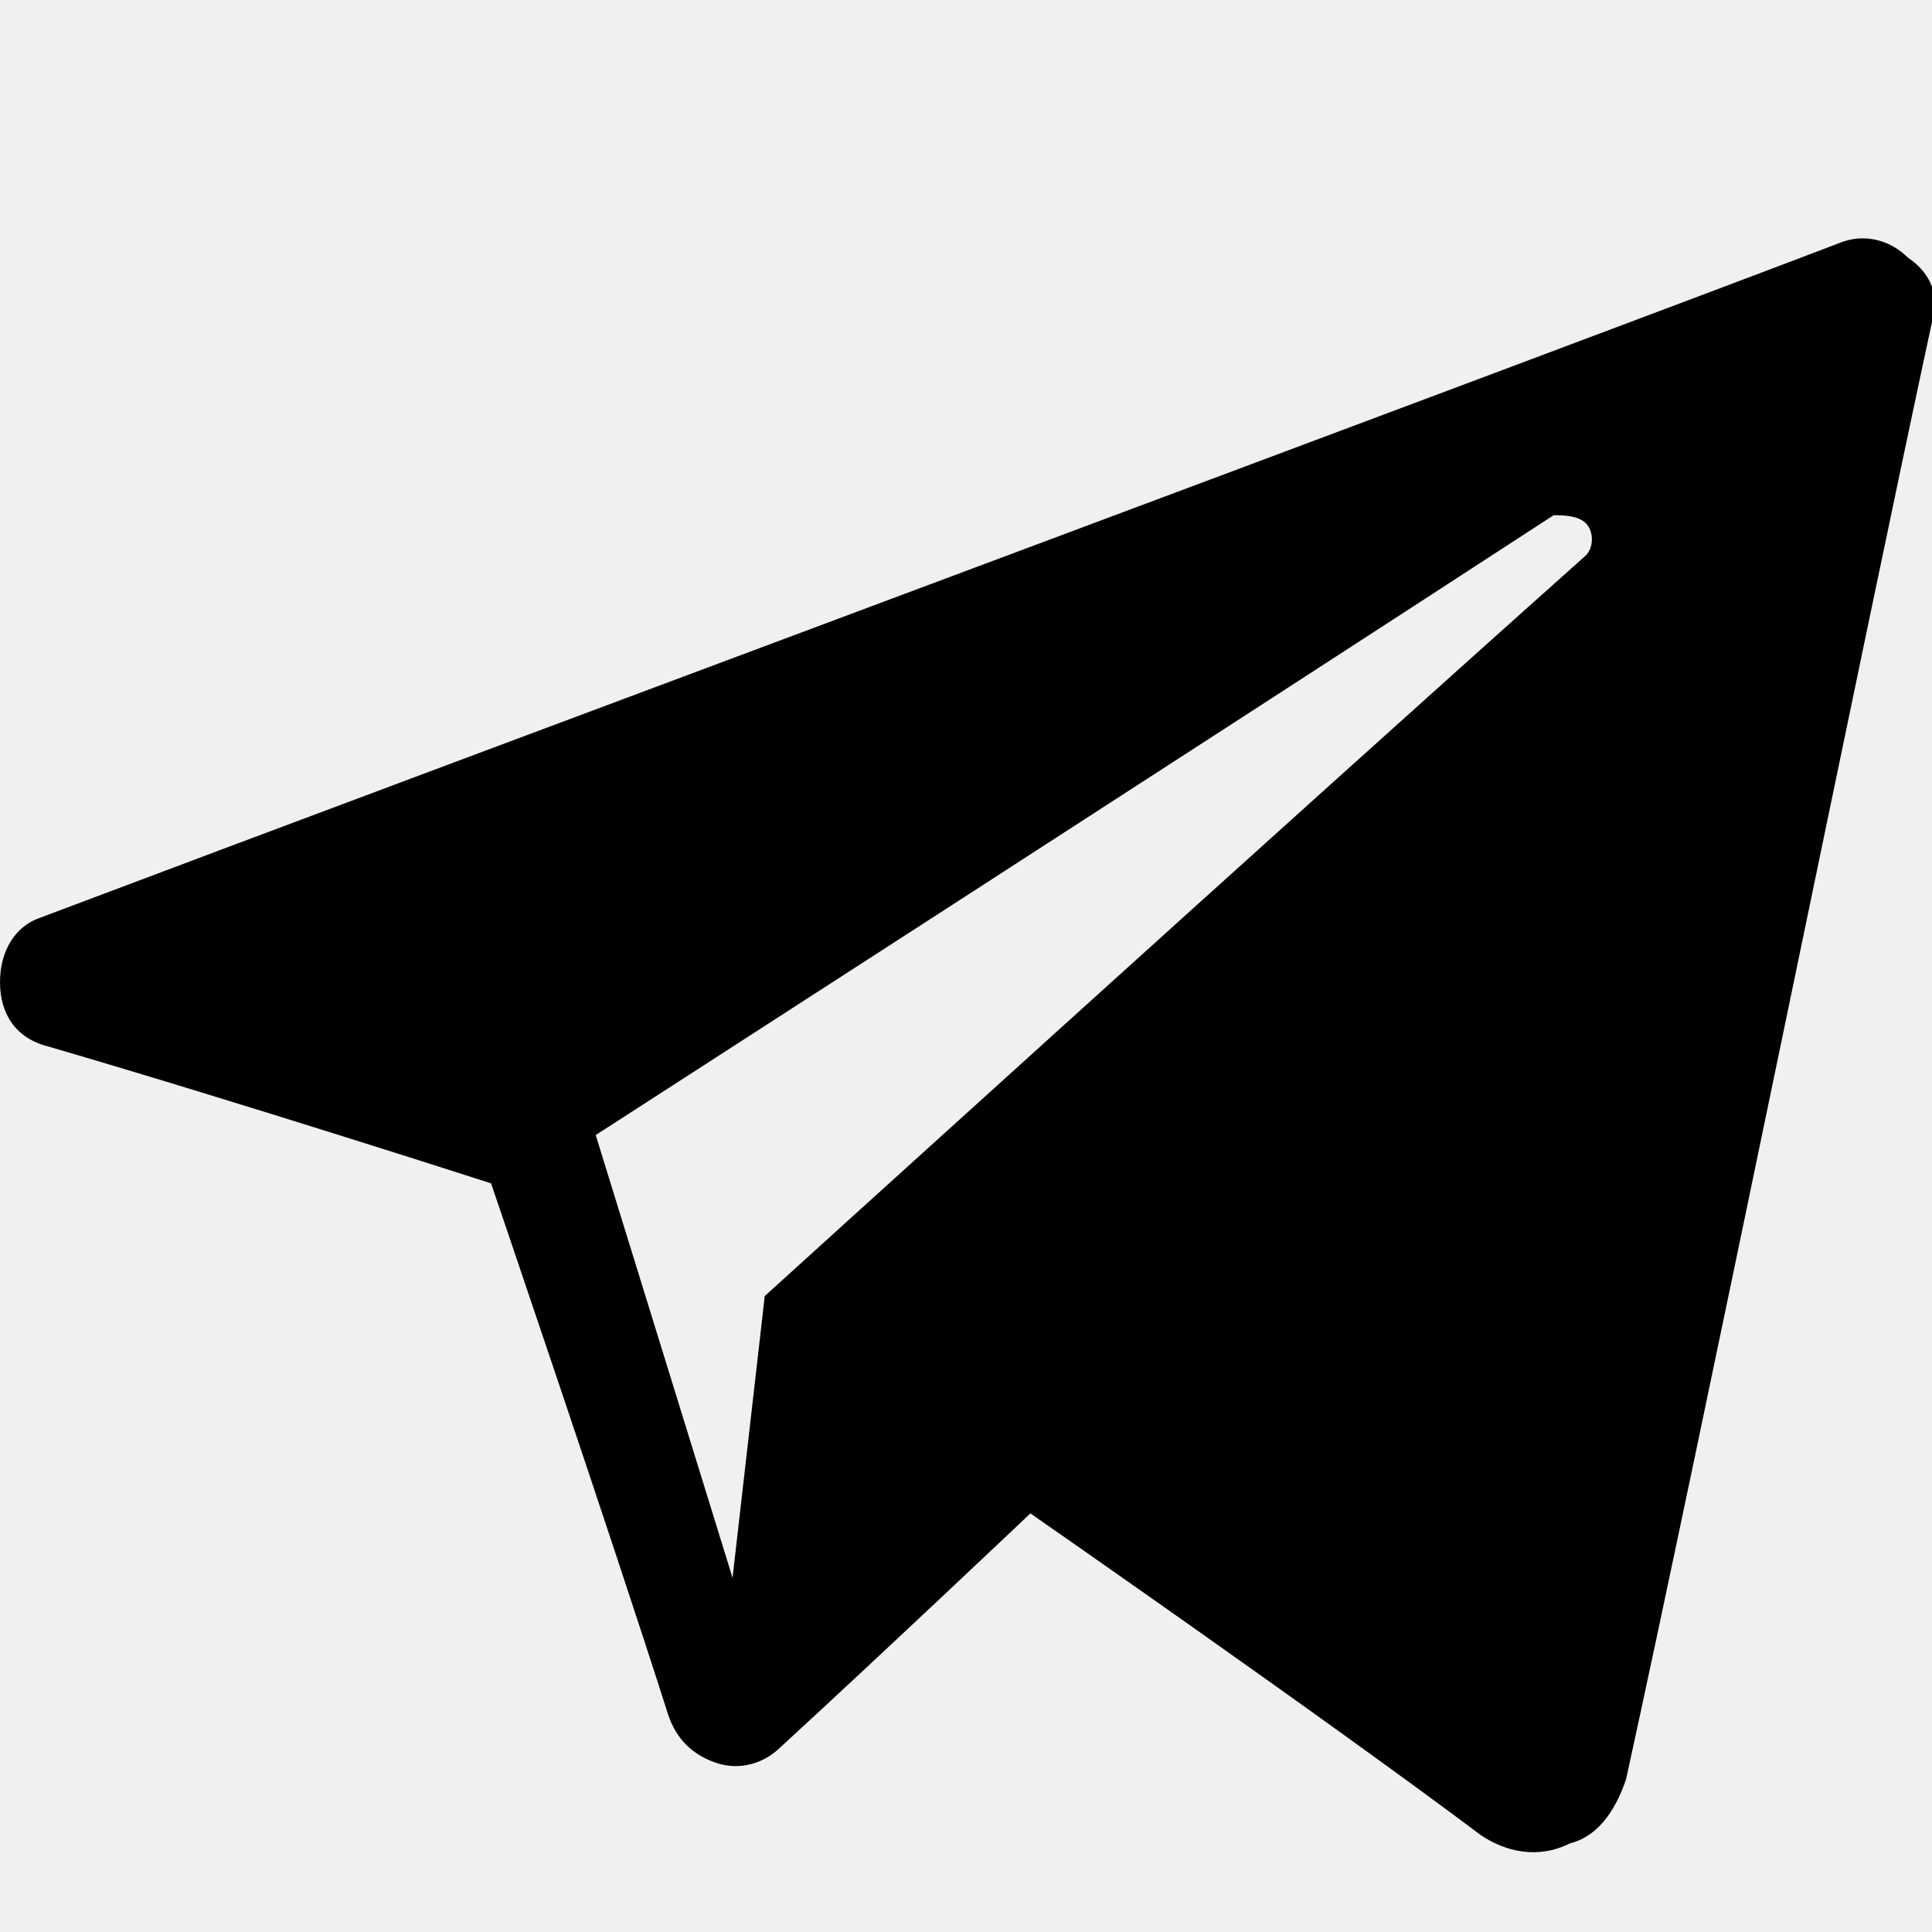
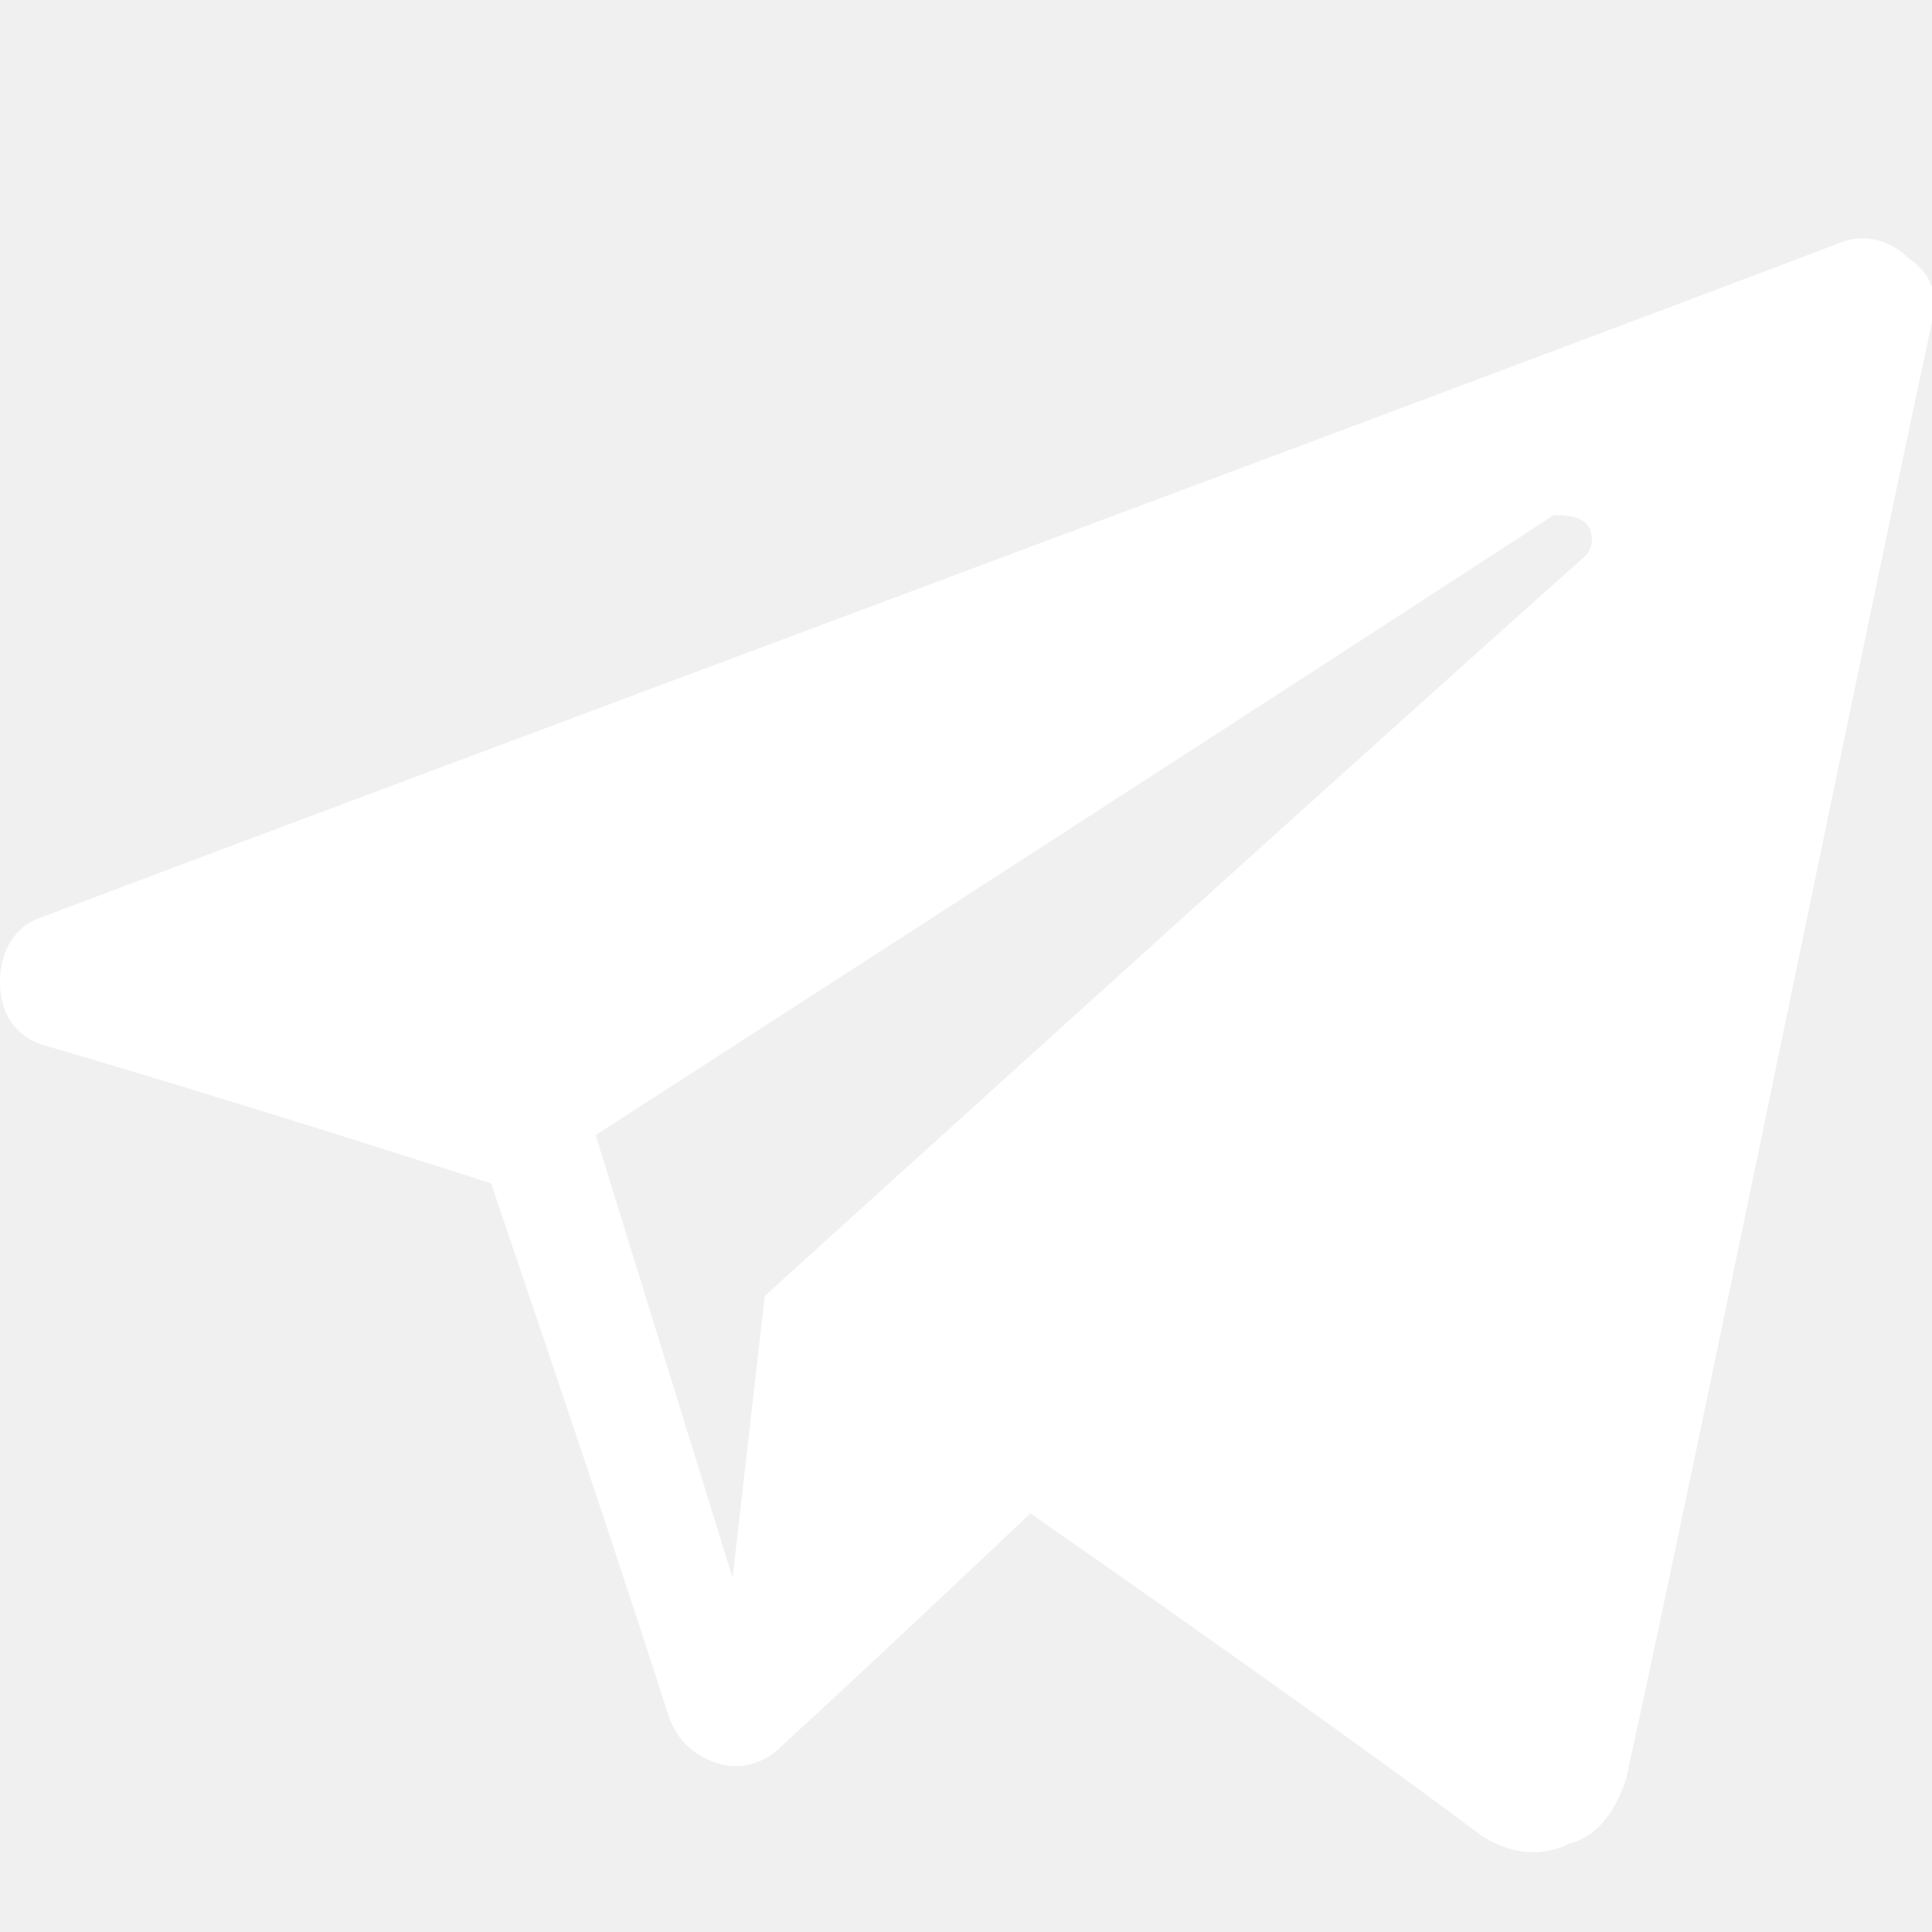
<svg xmlns="http://www.w3.org/2000/svg" version="1.1" id="Layer_1" x="0px" y="0px" viewBox="0 0 24 24" style="enable-background:new 0 0 24 24;" xml:space="preserve">
  <style type="text/css">
- 	.st0{fill-rule:evenodd;clip-rule:evenodd;}
+ 	.st0{fill-rule:evenodd;clip-rule:evenodd;fill:#FFFFFF;}
</style>
  <path id="telegram-1" class="st0" d="M18.4,22.8c0.3,0.2,0.7,0.3,1.1,0.1c0.4-0.1,0.6-0.5,0.7-0.8c0.9-4.1,3-14.4,3.8-18.1  c0.1-0.3,0-0.6-0.3-0.8C23.5,3,23.2,2.9,22.9,3C18.7,4.6,5.8,9.4,0.5,11.4C0.2,11.5,0,11.8,0,12.2c0,0.4,0.2,0.7,0.6,0.8  c2.4,0.7,5.5,1.7,5.5,1.7s1.5,4.4,2.2,6.6c0.1,0.3,0.3,0.5,0.6,0.6c0.3,0.1,0.6,0,0.8-0.2c1.2-1.1,3.1-2.9,3.1-2.9  S16.4,21.3,18.4,22.8z M7.4,14.1l1.7,5.5l0.4-3.5c0,0,6.5-5.9,10.2-9.2c0.1-0.1,0.1-0.3,0-0.4c-0.1-0.1-0.3-0.1-0.4-0.1  C15,9.2,7.4,14.1,7.4,14.1z" />
</svg>
